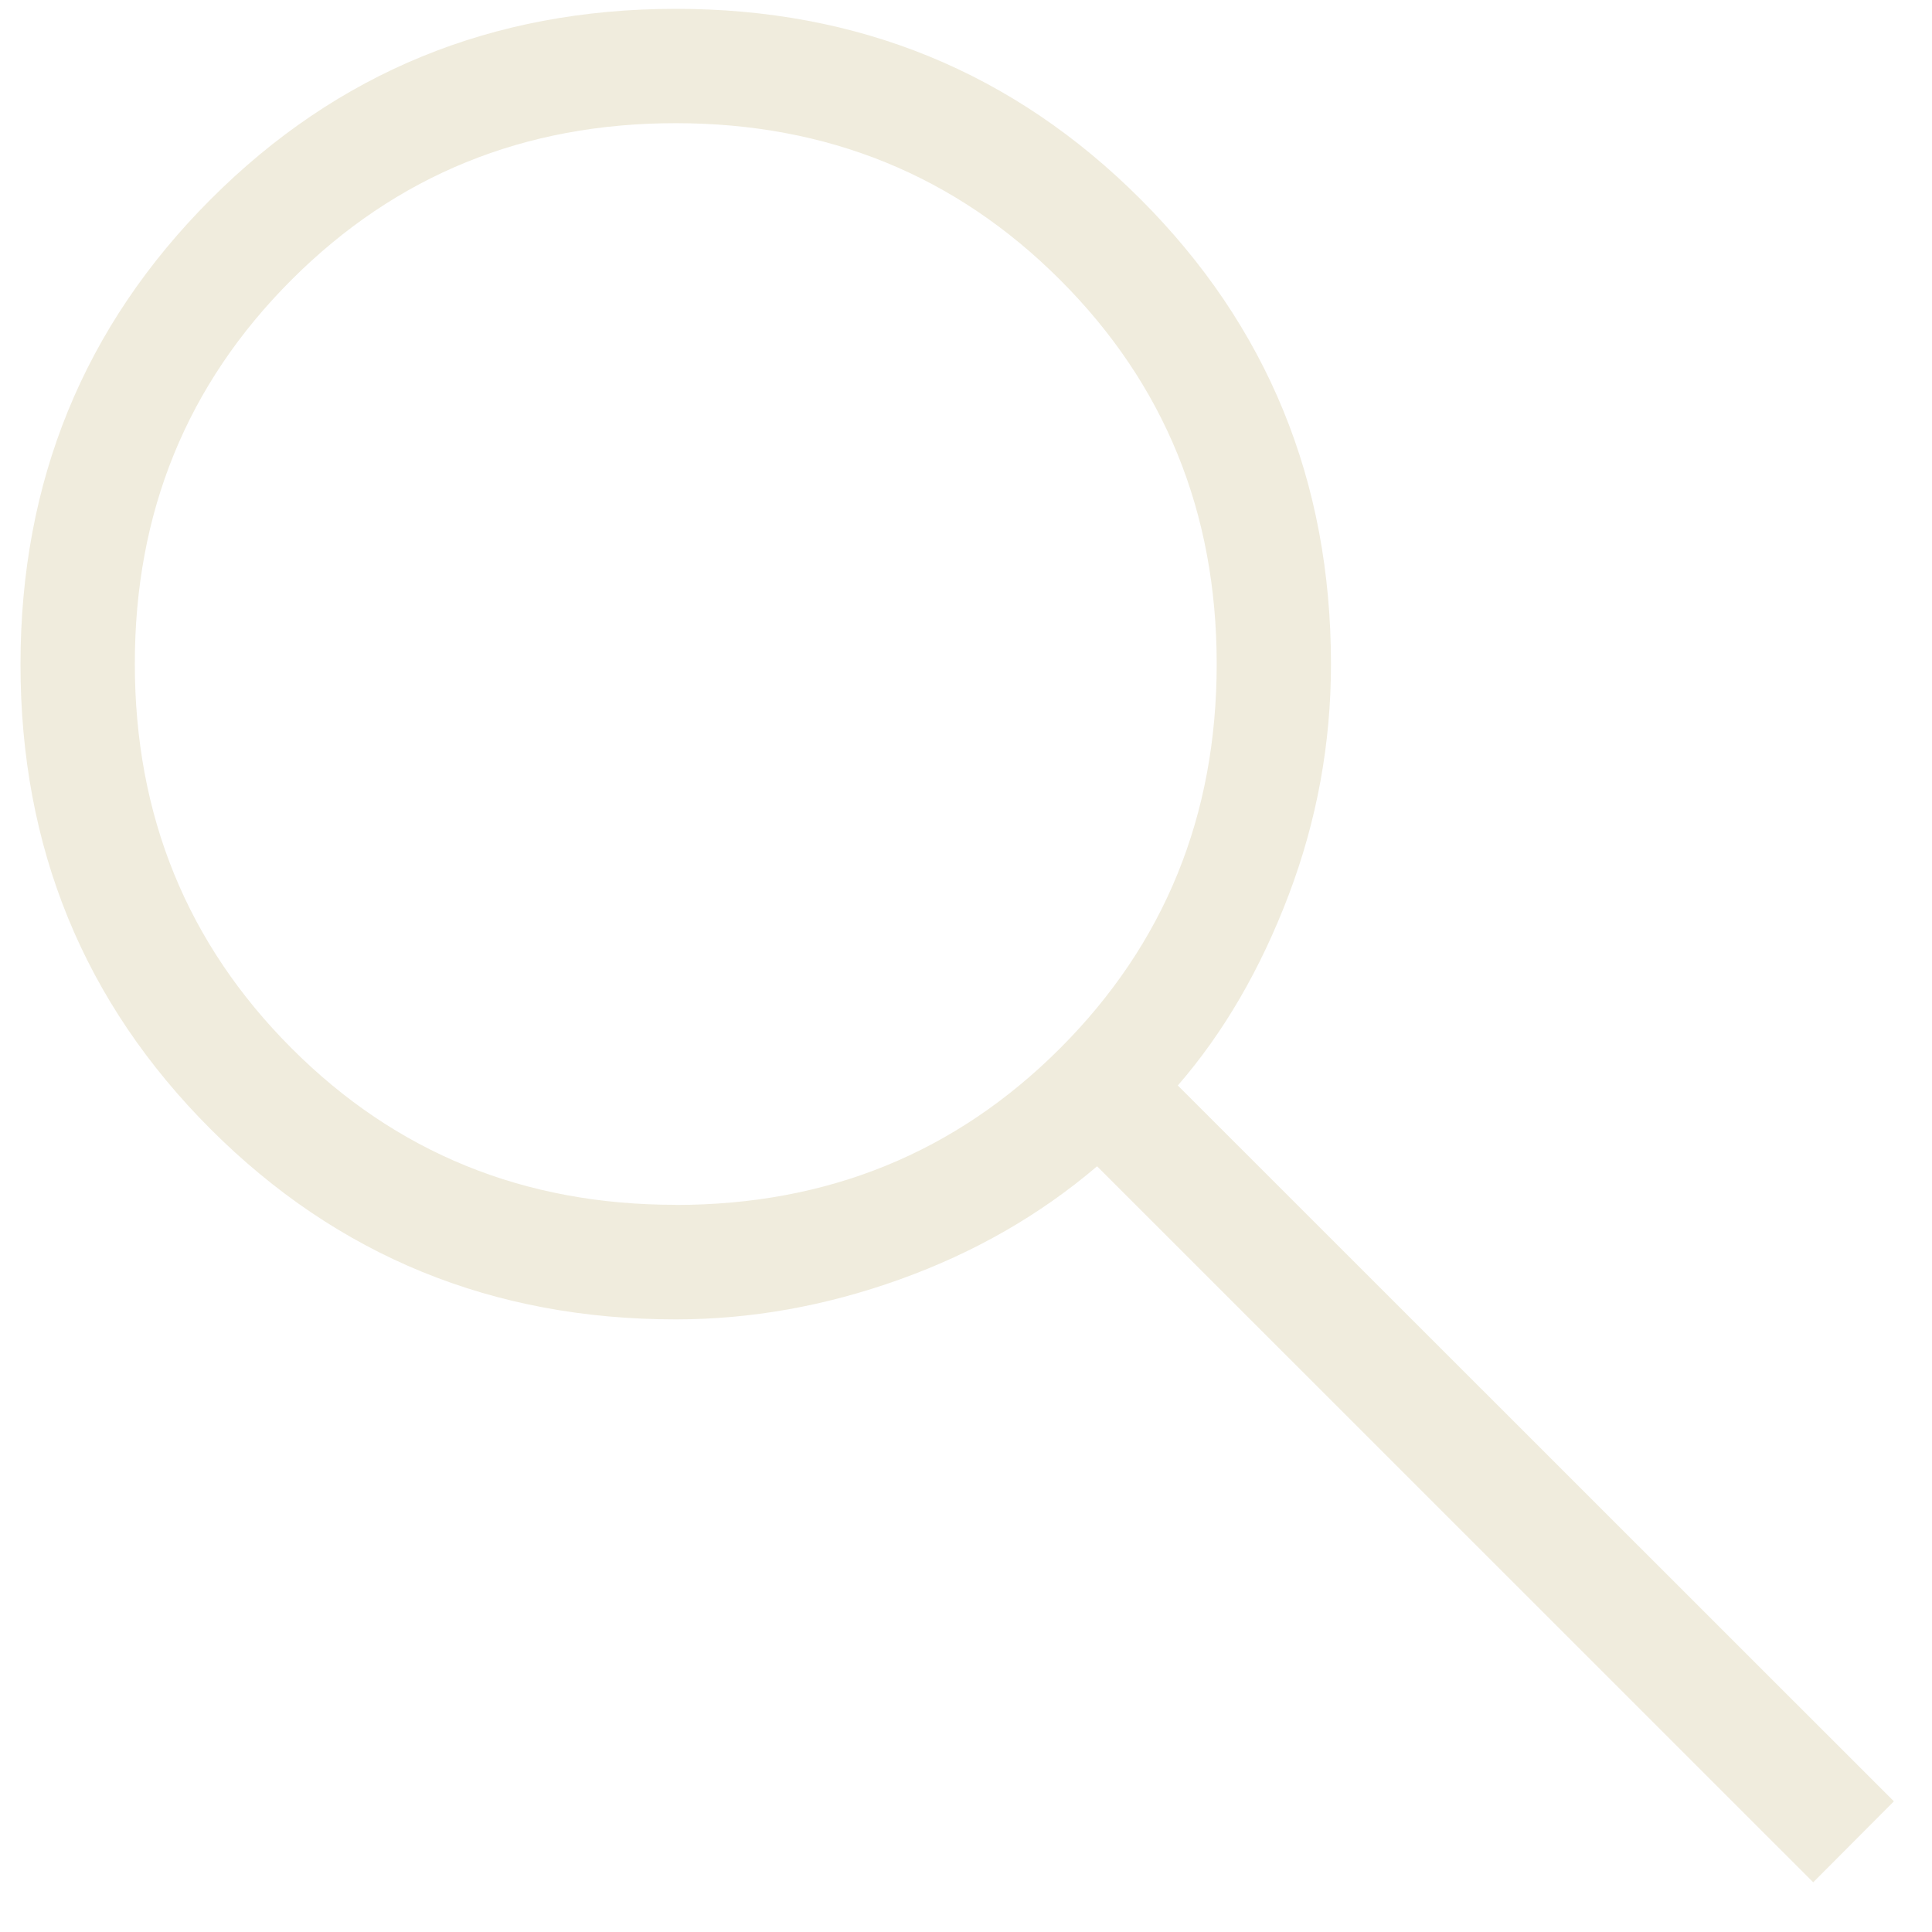
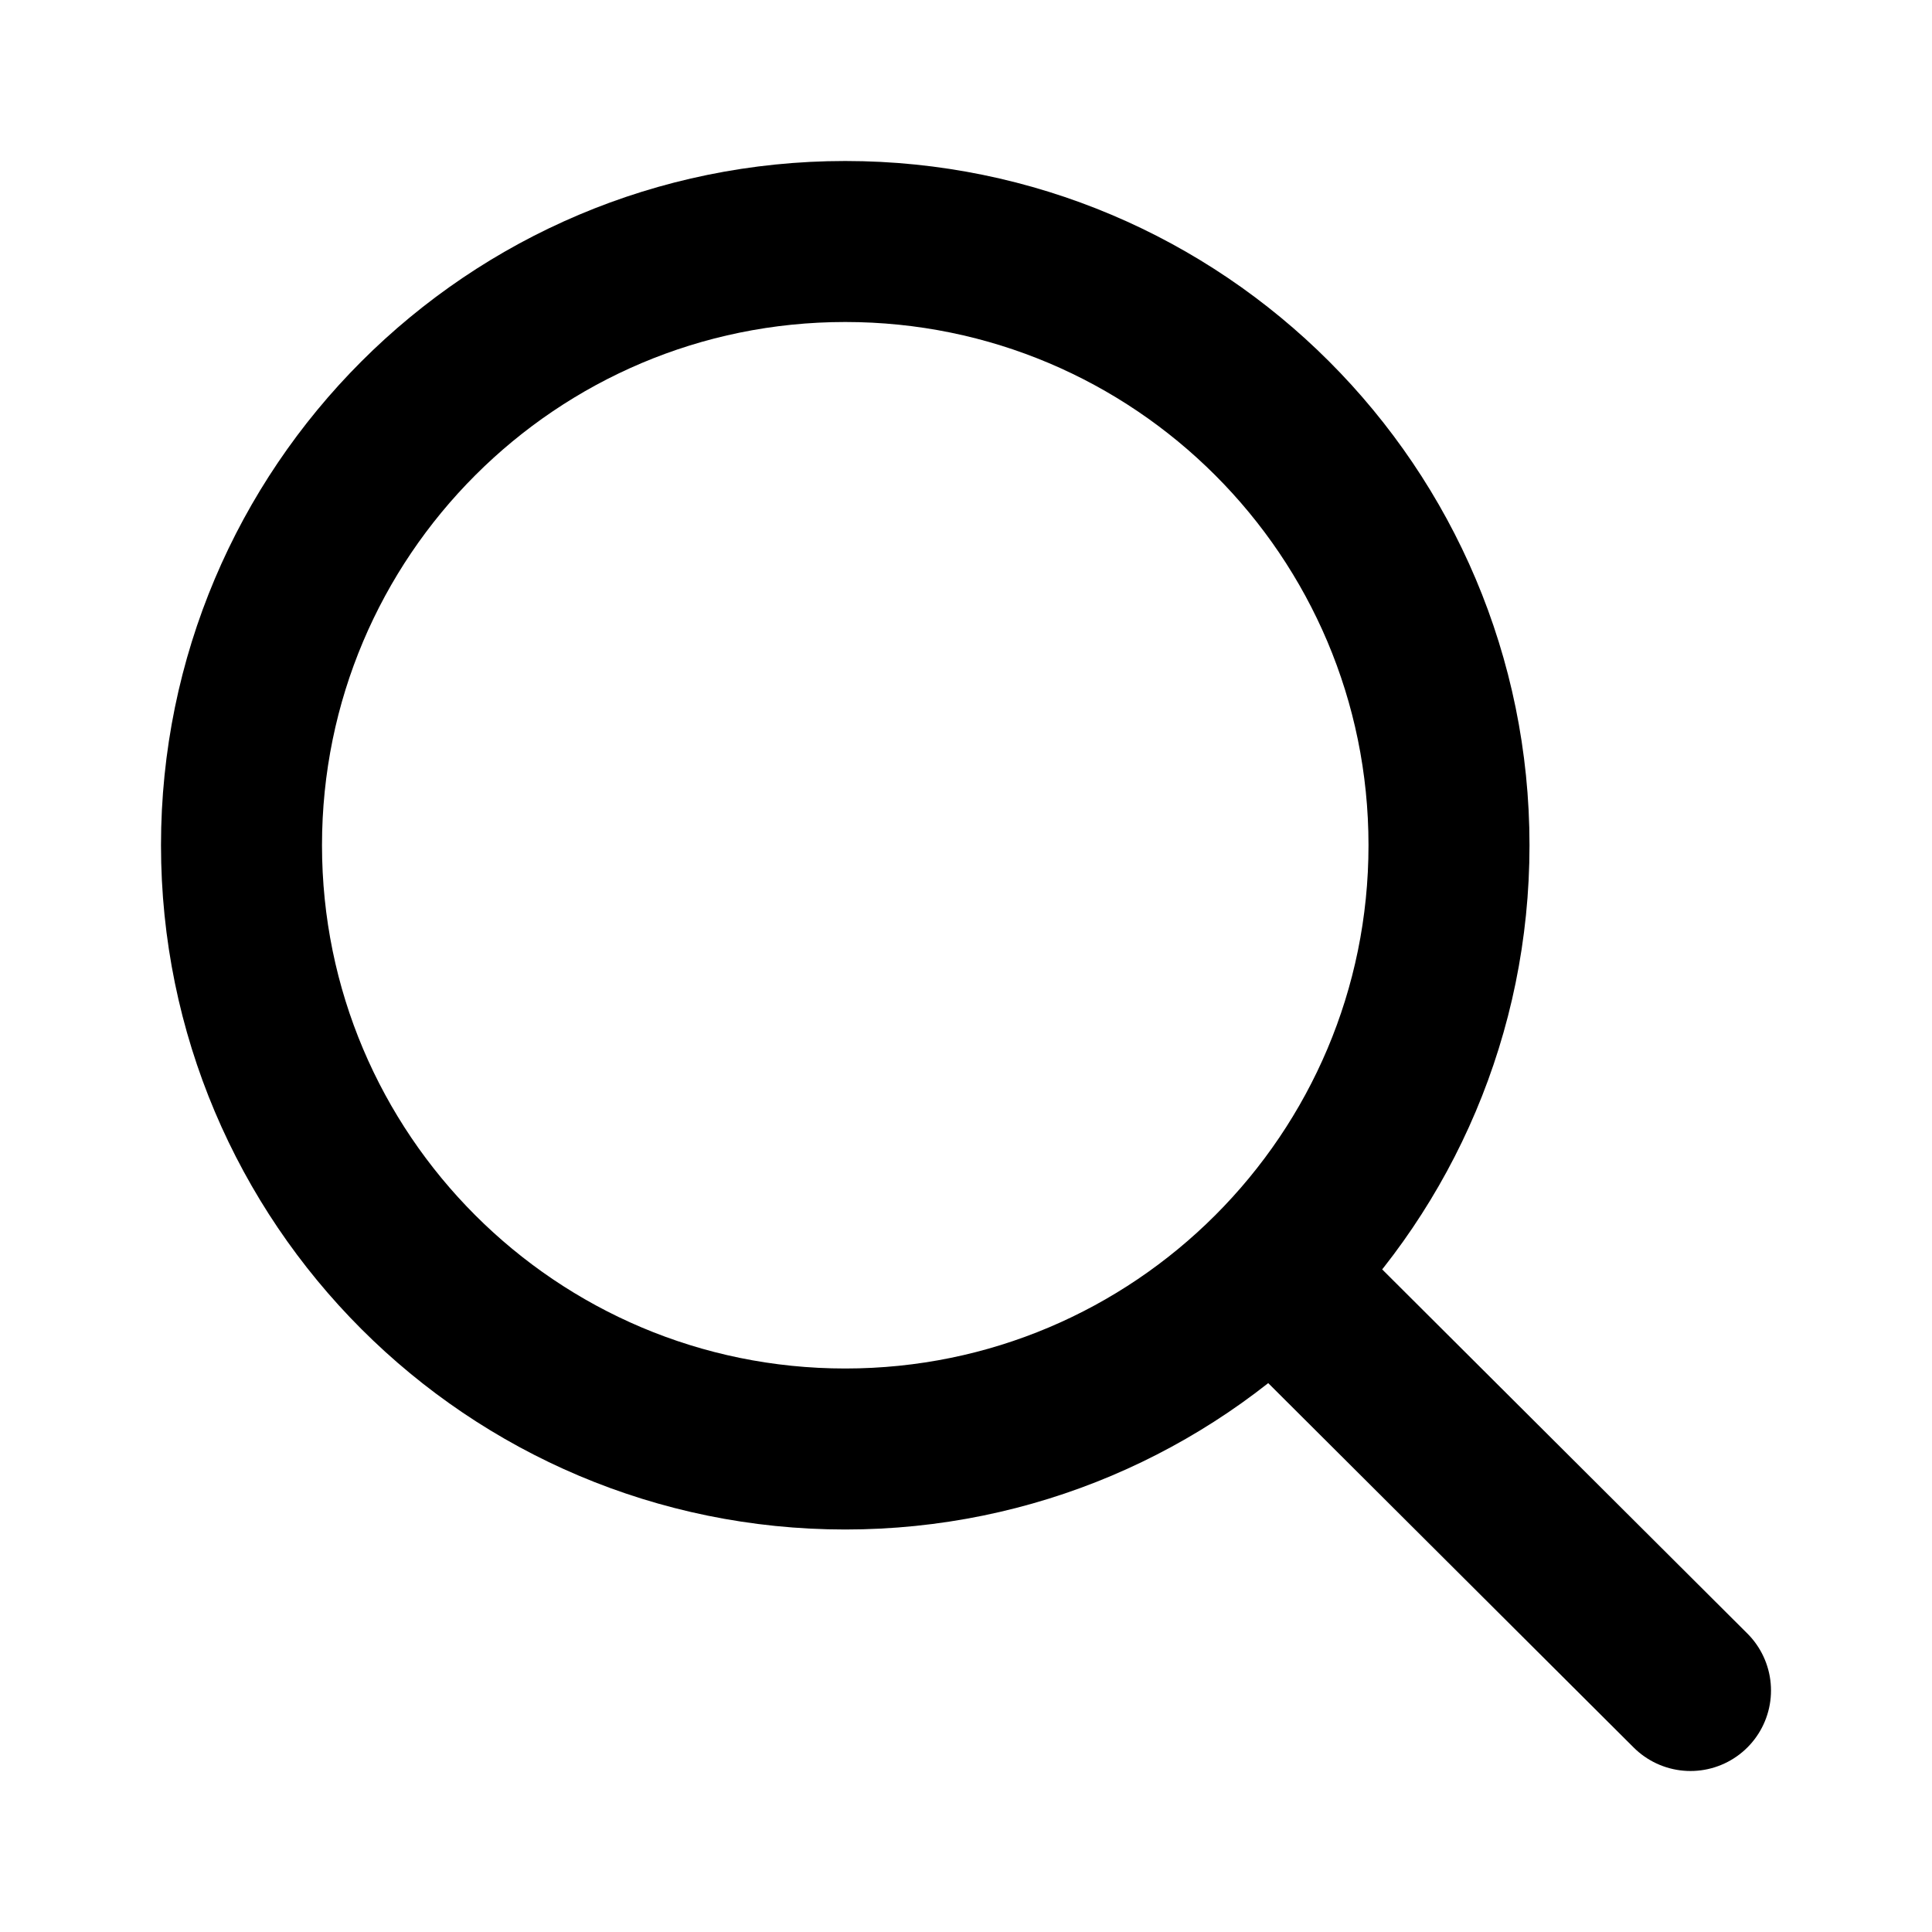
- <svg xmlns="http://www.w3.org/2000/svg" width="33" height="33" viewBox="0 0 33 33" fill="none">
-   <path d="M30.971 32.151L18.739 19.921C17.763 20.753 16.64 21.397 15.37 21.853C14.1 22.309 12.824 22.536 11.542 22.536C8.414 22.536 5.767 21.454 3.6 19.289C1.433 17.123 0.35 14.477 0.35 11.35C0.35 8.222 1.432 5.575 3.596 3.407C5.76 1.239 8.406 0.154 11.534 0.151C14.662 0.148 17.31 1.232 19.48 3.401C21.649 5.57 22.734 8.218 22.734 11.344C22.734 12.7 22.494 14.014 22.013 15.283C21.532 16.552 20.901 17.638 20.118 18.541L32.349 30.768L30.971 32.151ZM11.544 20.581C14.135 20.581 16.323 19.69 18.107 17.906C19.89 16.122 20.782 13.934 20.782 11.342C20.782 8.749 19.89 6.562 18.107 4.78C16.323 2.997 14.135 2.105 11.544 2.104C8.952 2.103 6.764 2.995 4.979 4.78C3.193 6.565 2.301 8.752 2.303 11.342C2.304 13.931 3.196 16.119 4.979 17.904C6.761 19.689 8.949 20.581 11.542 20.579" fill="#F0ECDD" />
+ <svg xmlns="http://www.w3.org/2000/svg" width="64px" height="64px" viewBox="0 0 24 24" fill="none">
+   <g id="SVGRepo_bgCarrier" stroke-width="0" />
+   <g id="SVGRepo_tracerCarrier" stroke-linecap="round" stroke-linejoin="round" />
+   <g id="SVGRepo_iconCarrier">
+     <path d="M15.796 15.811L21 21M18 10.5C18 14.642 14.642 18 10.5 18C6.358 18 3 14.642 3 10.5C3 6.358 6.358 3 10.5 3C14.642 3 18 6.358 18 10.5Z" stroke="#000000" stroke-width="2" stroke-linecap="round" stroke-linejoin="round" />
+   </g>
</svg>
